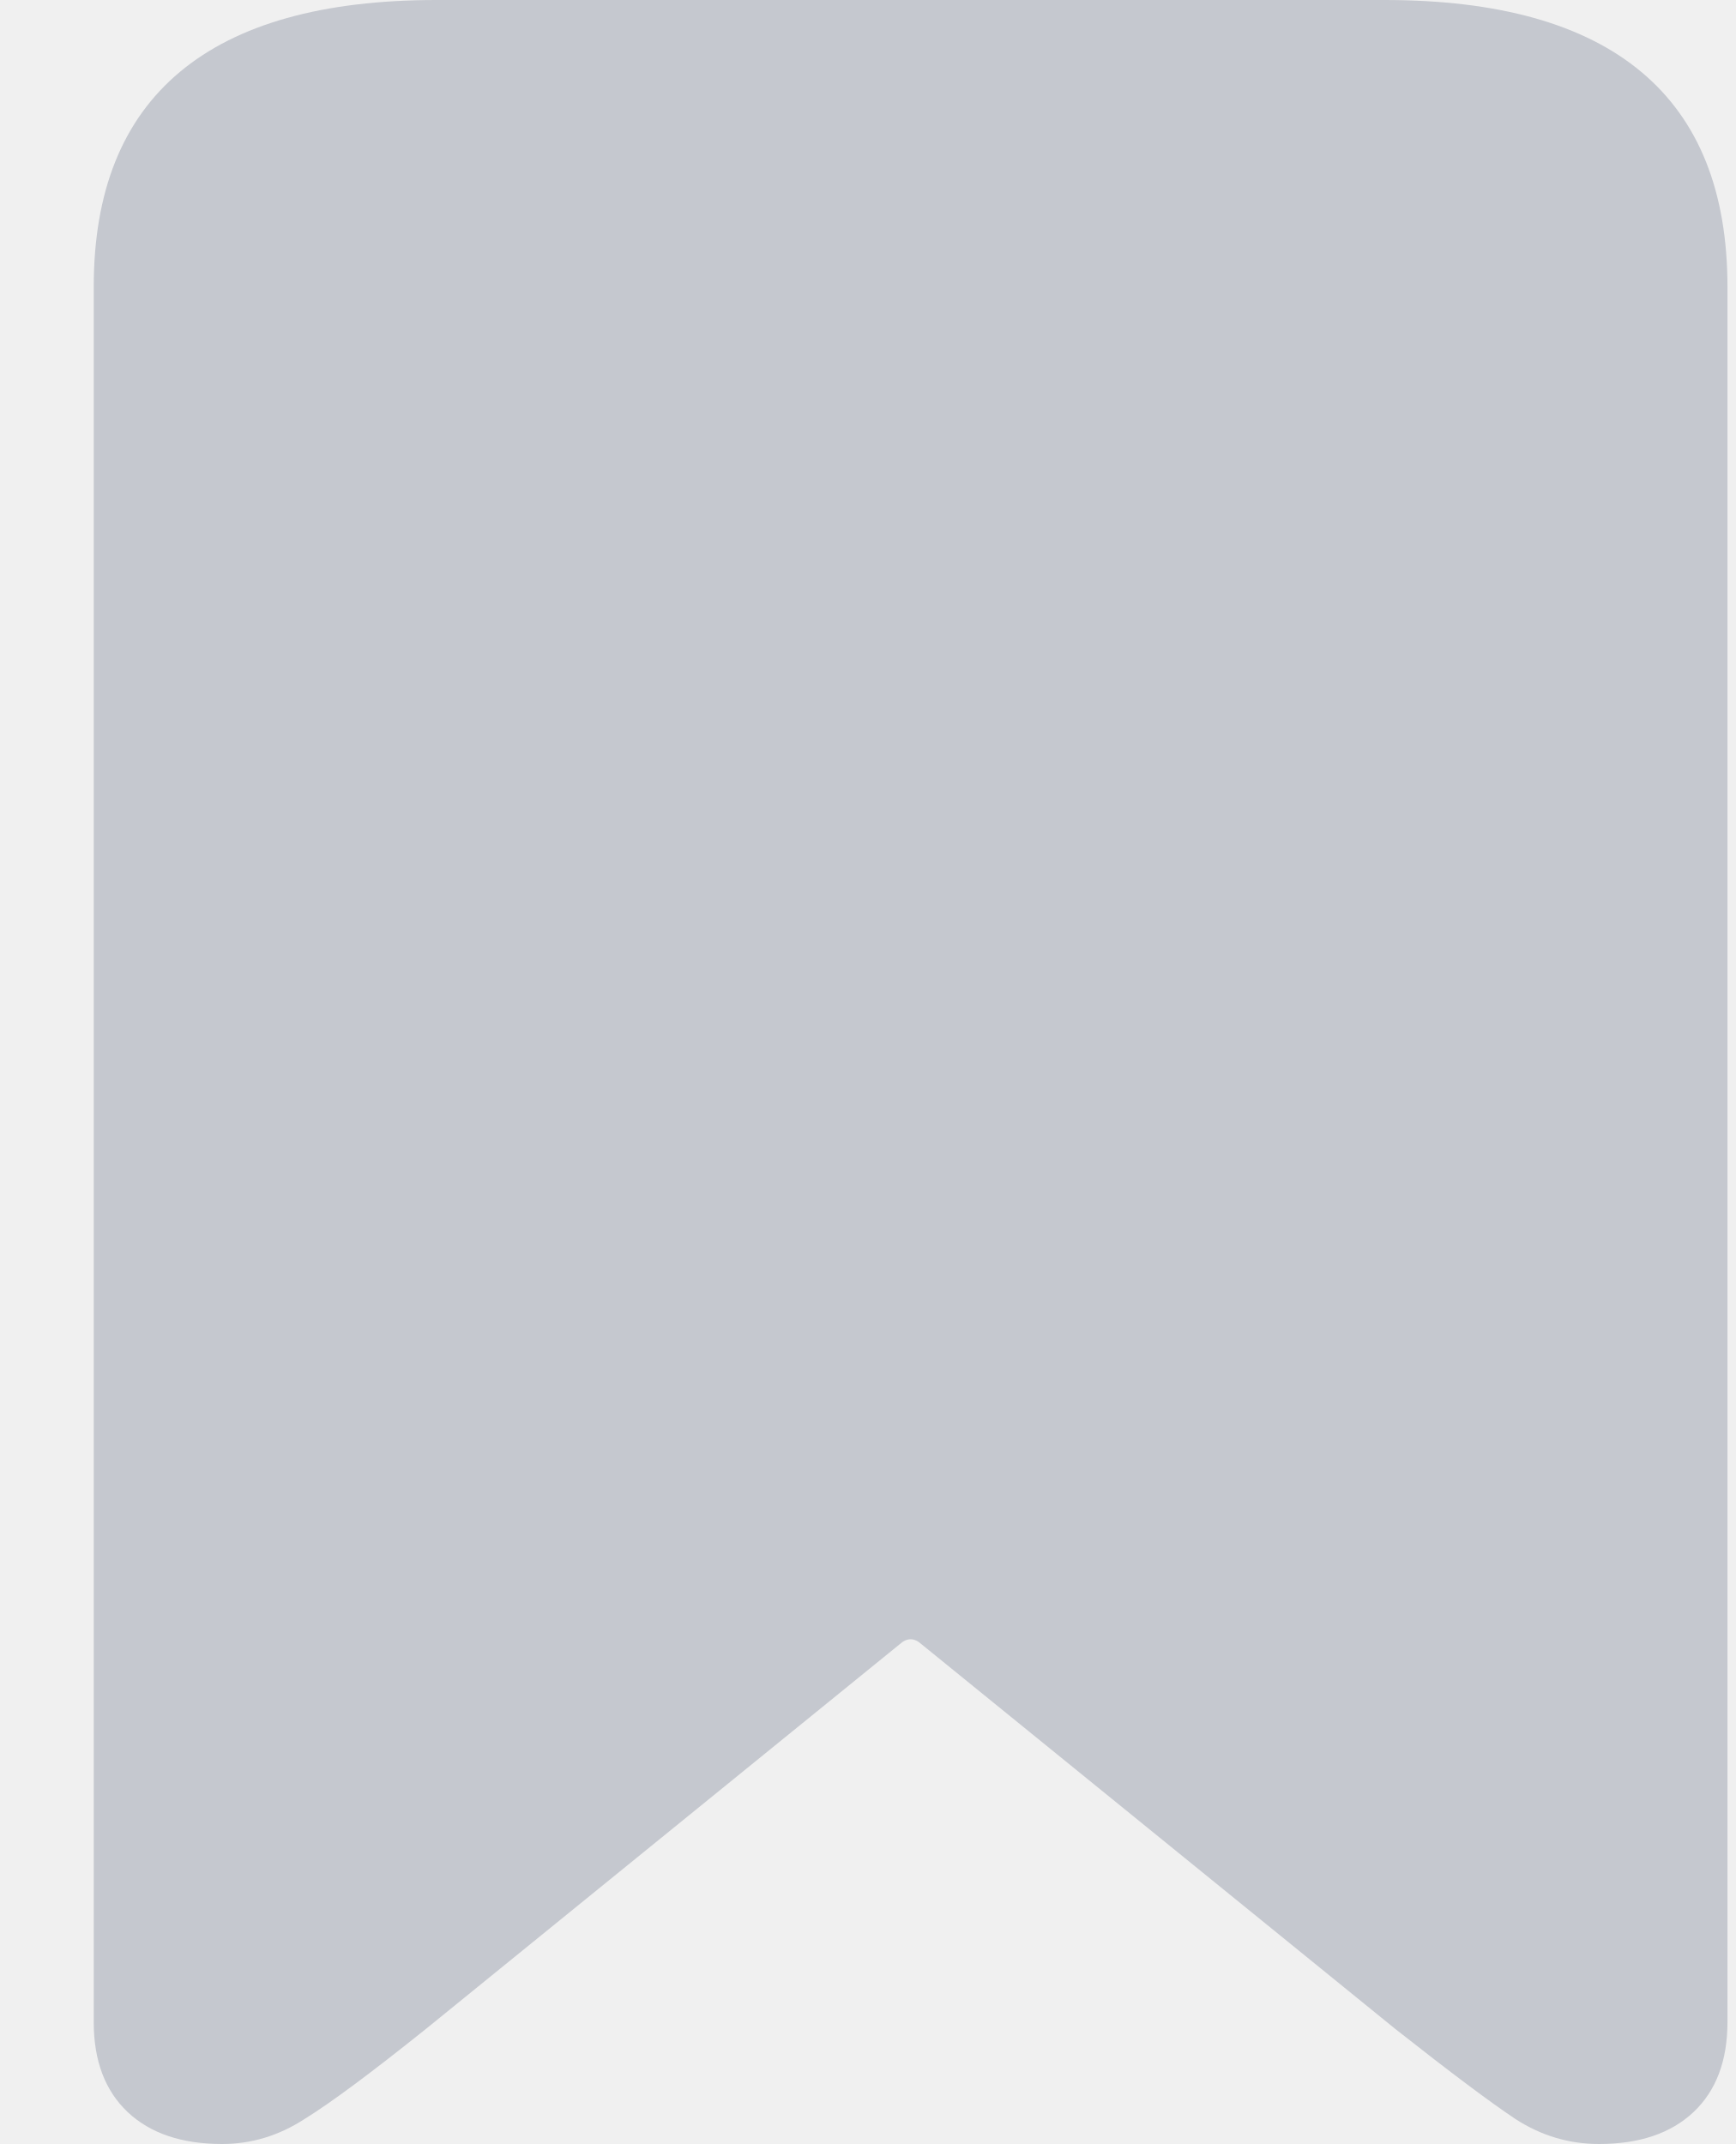
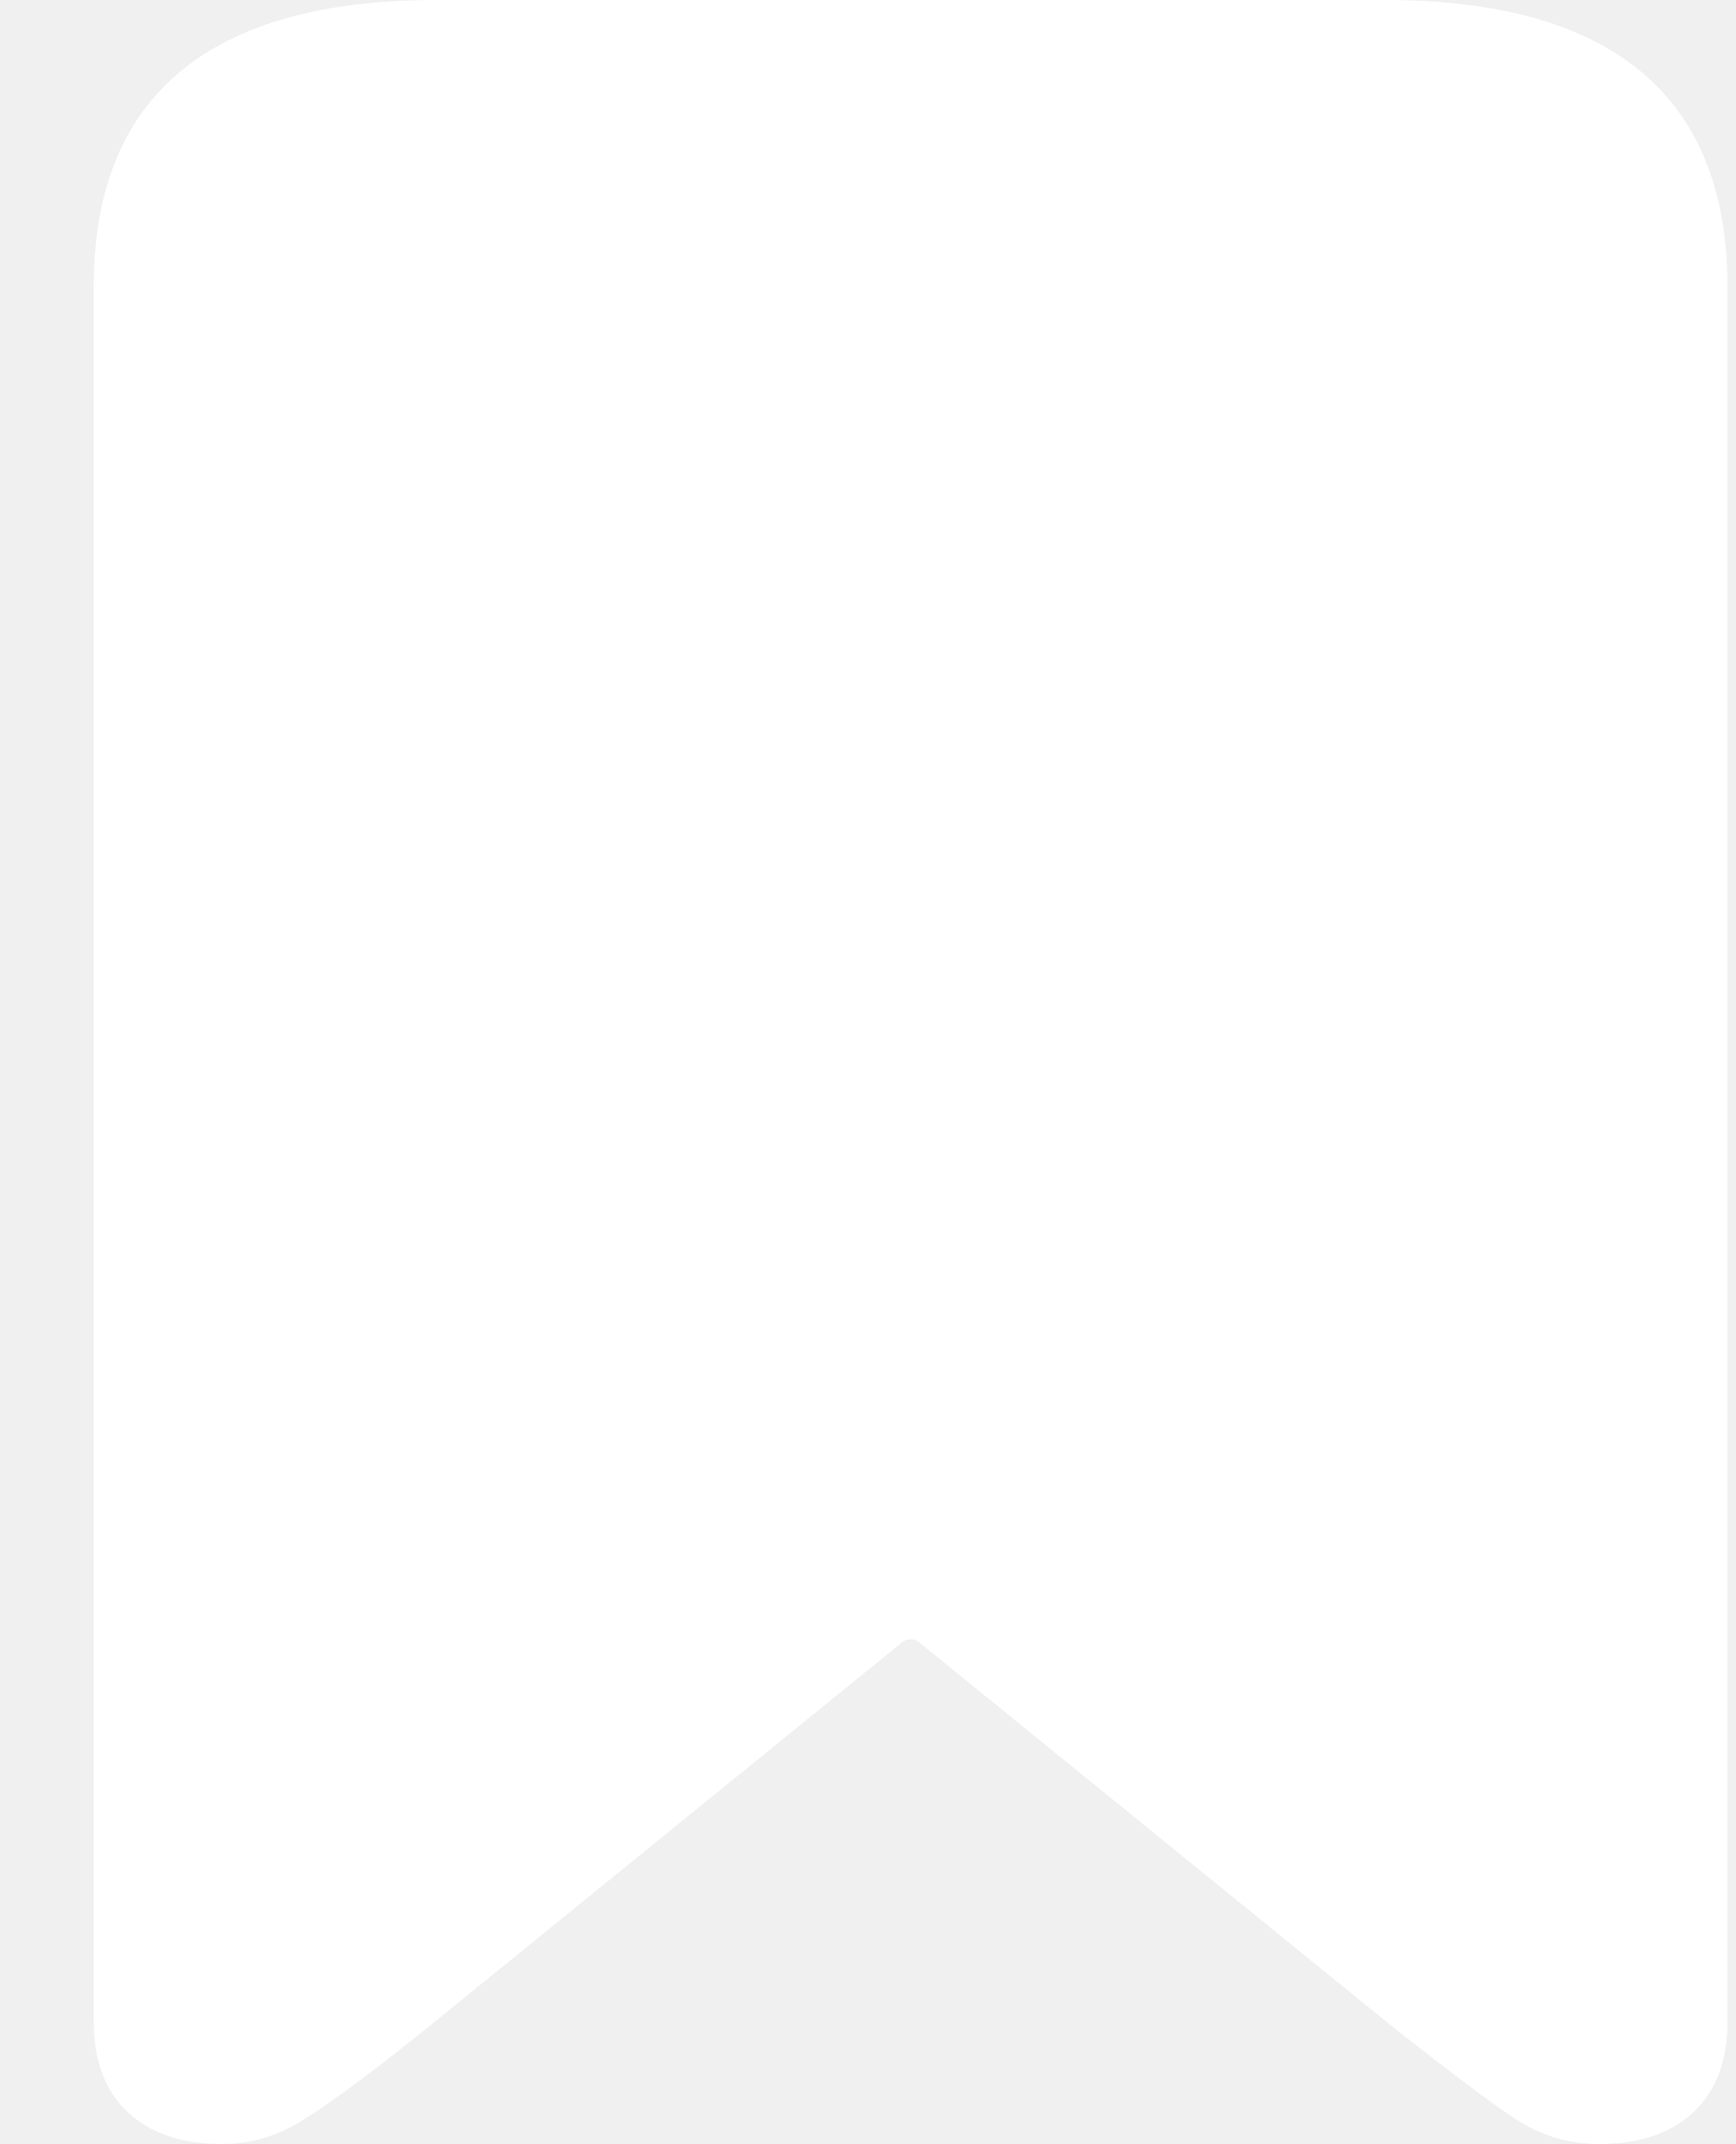
- <svg xmlns="http://www.w3.org/2000/svg" width="17" height="21" viewBox="0 0 17 21" fill="none">
-   <path d="M2.176 21C1.78 21 1.472 20.896 1.25 20.687C1.029 20.478 0.918 20.184 0.918 19.806V2.81C0.918 1.876 1.199 1.175 1.761 0.705C2.323 0.235 3.161 0 4.277 0H13.559C14.675 0 15.513 0.235 16.075 0.705C16.637 1.175 16.918 1.876 16.918 2.81V19.806C16.918 20.184 16.807 20.478 16.586 20.687C16.364 20.896 16.055 21 15.66 21C15.367 21 15.094 20.919 14.841 20.755C14.596 20.592 14.204 20.298 13.666 19.874L9.025 16.105C8.954 16.04 8.882 16.04 8.811 16.105L4.17 19.874C3.632 20.305 3.236 20.599 2.983 20.755C2.73 20.919 2.461 21 2.176 21Z" fill="#C5C8CF" />
+ <svg xmlns="http://www.w3.org/2000/svg" width="17" height="21" viewBox="0 0 17 21" fill="current">
+   <path d="M2.176 21C1.78 21 1.472 20.896 1.25 20.687C1.029 20.478 0.918 20.184 0.918 19.806V2.81C0.918 1.876 1.199 1.175 1.761 0.705C2.323 0.235 3.161 0 4.277 0H13.559C14.675 0 15.513 0.235 16.075 0.705C16.637 1.175 16.918 1.876 16.918 2.81V19.806C16.918 20.184 16.807 20.478 16.586 20.687C16.364 20.896 16.055 21 15.66 21C15.367 21 15.094 20.919 14.841 20.755C14.596 20.592 14.204 20.298 13.666 19.874L9.025 16.105C8.954 16.04 8.882 16.04 8.811 16.105L4.17 19.874C3.632 20.305 3.236 20.599 2.983 20.755C2.73 20.919 2.461 21 2.176 21Z" fill="#ffffff" />
</svg>
